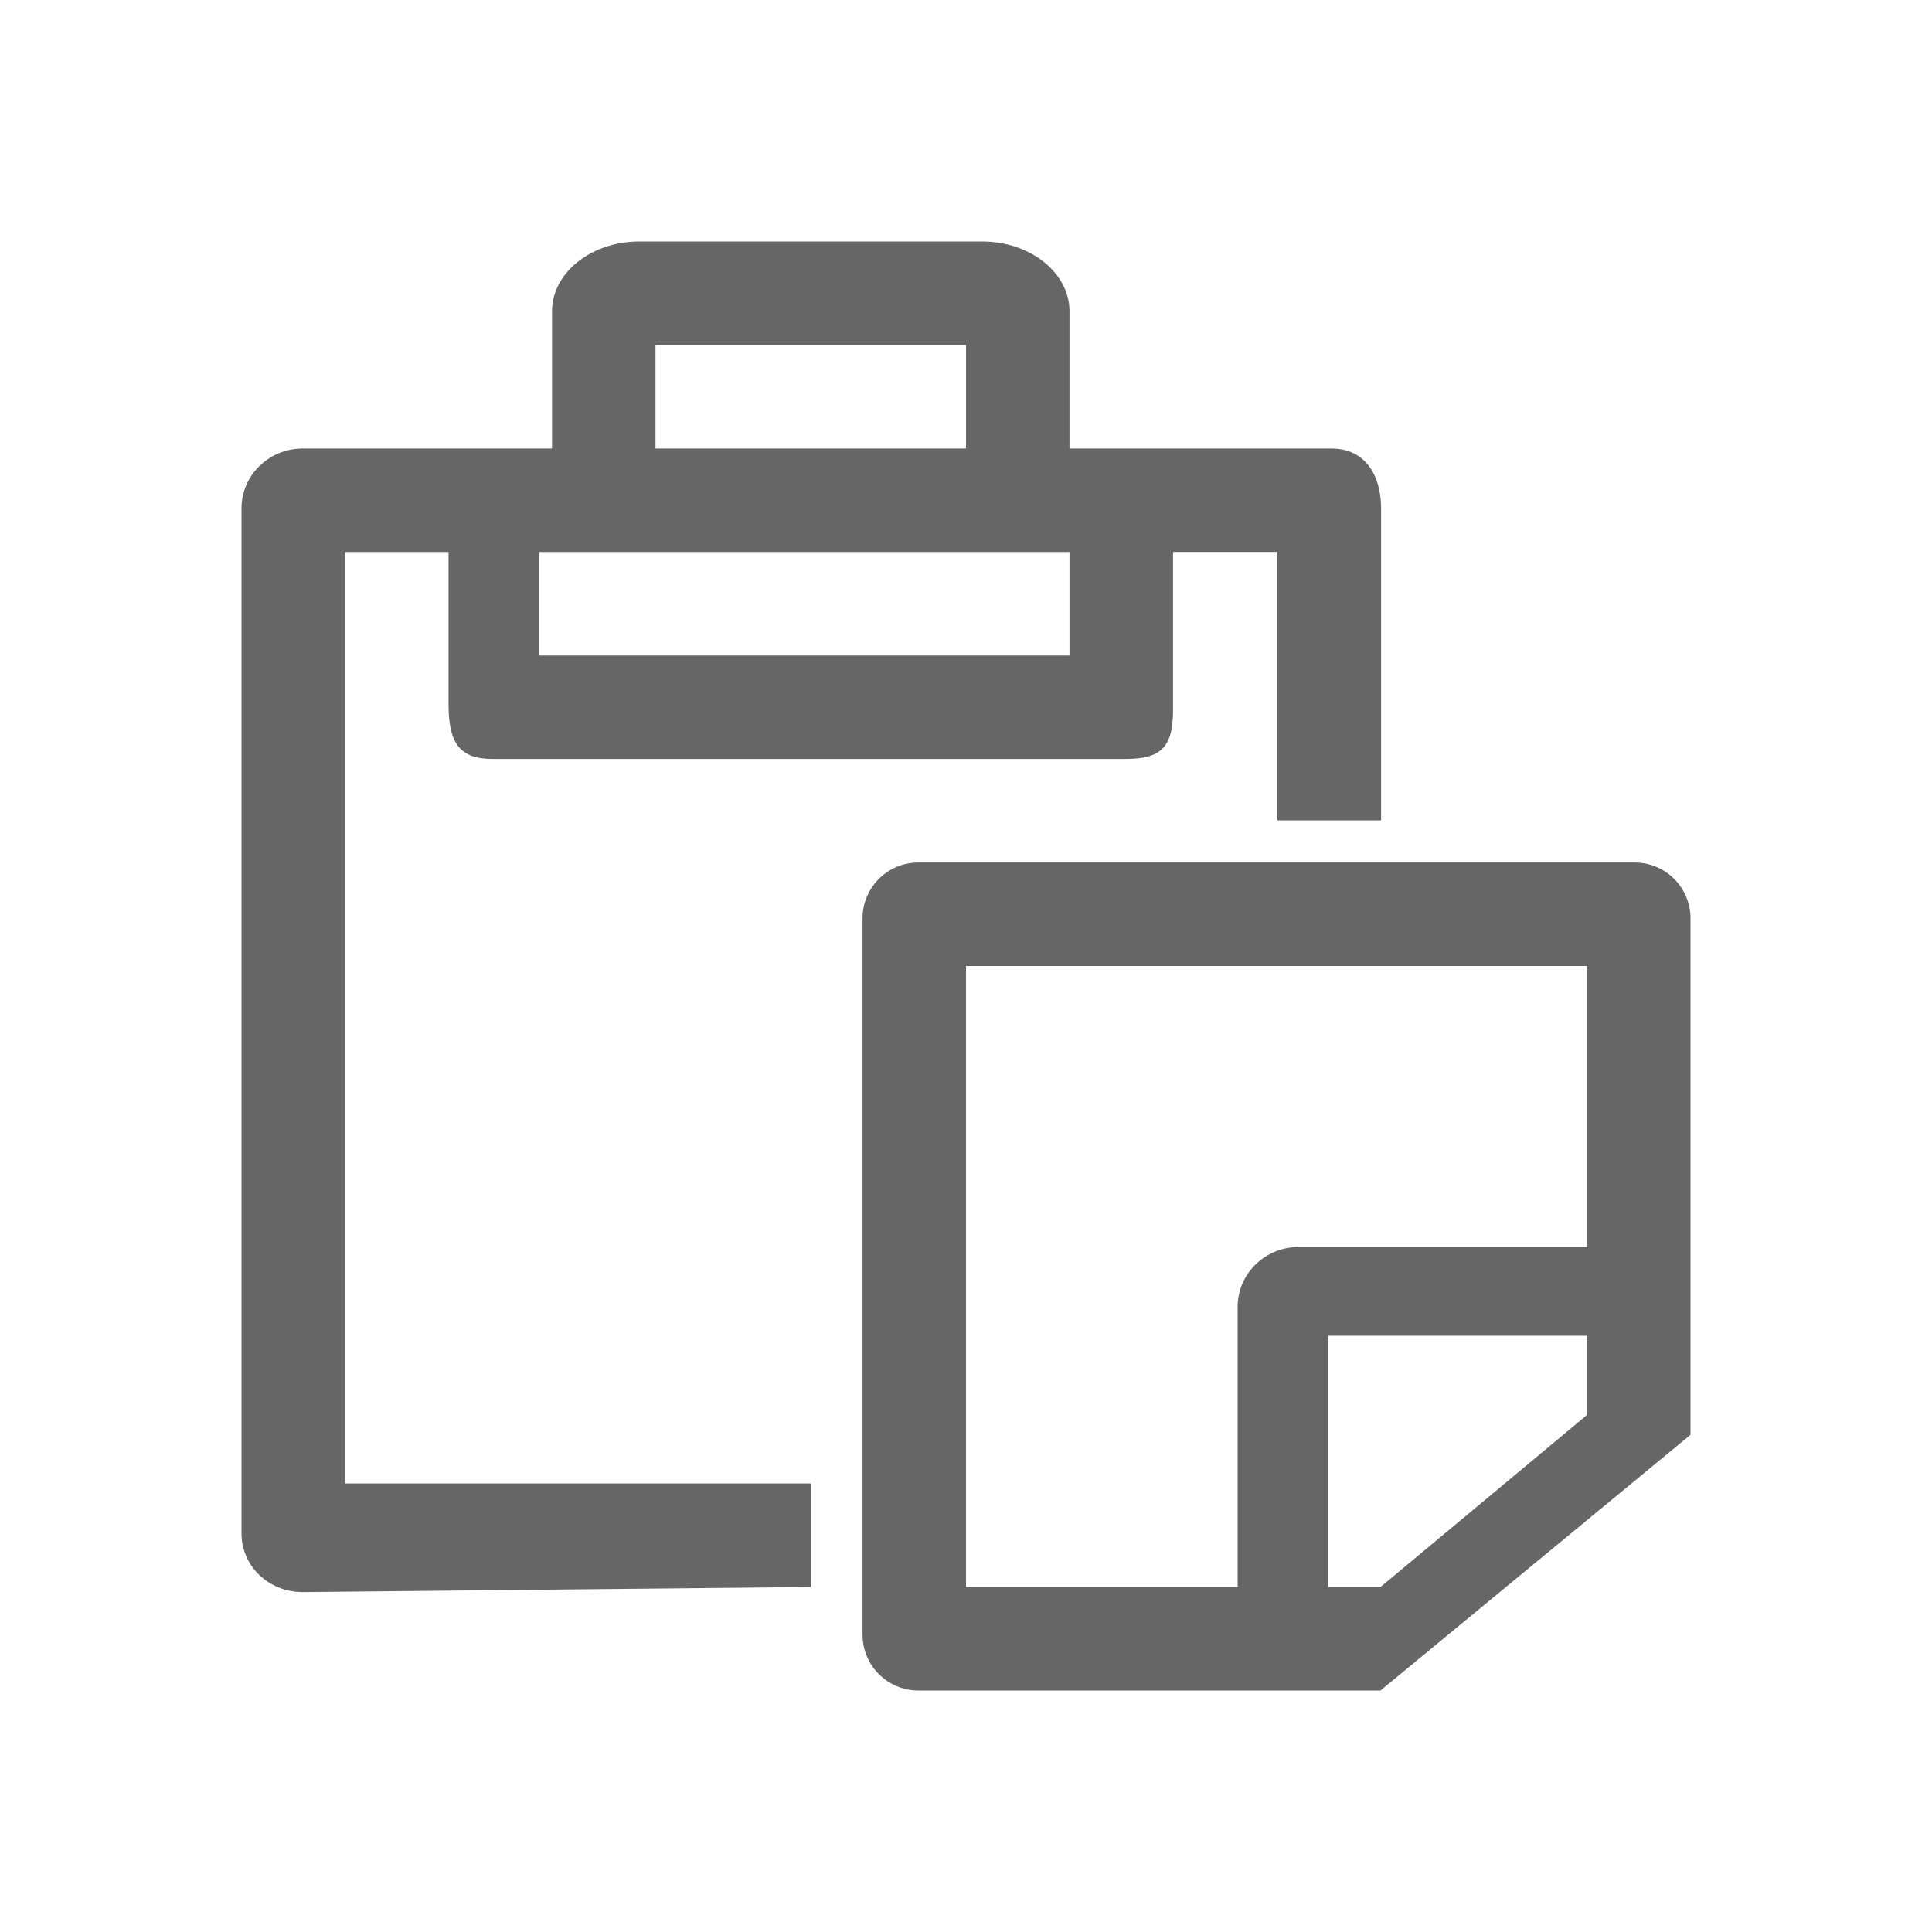
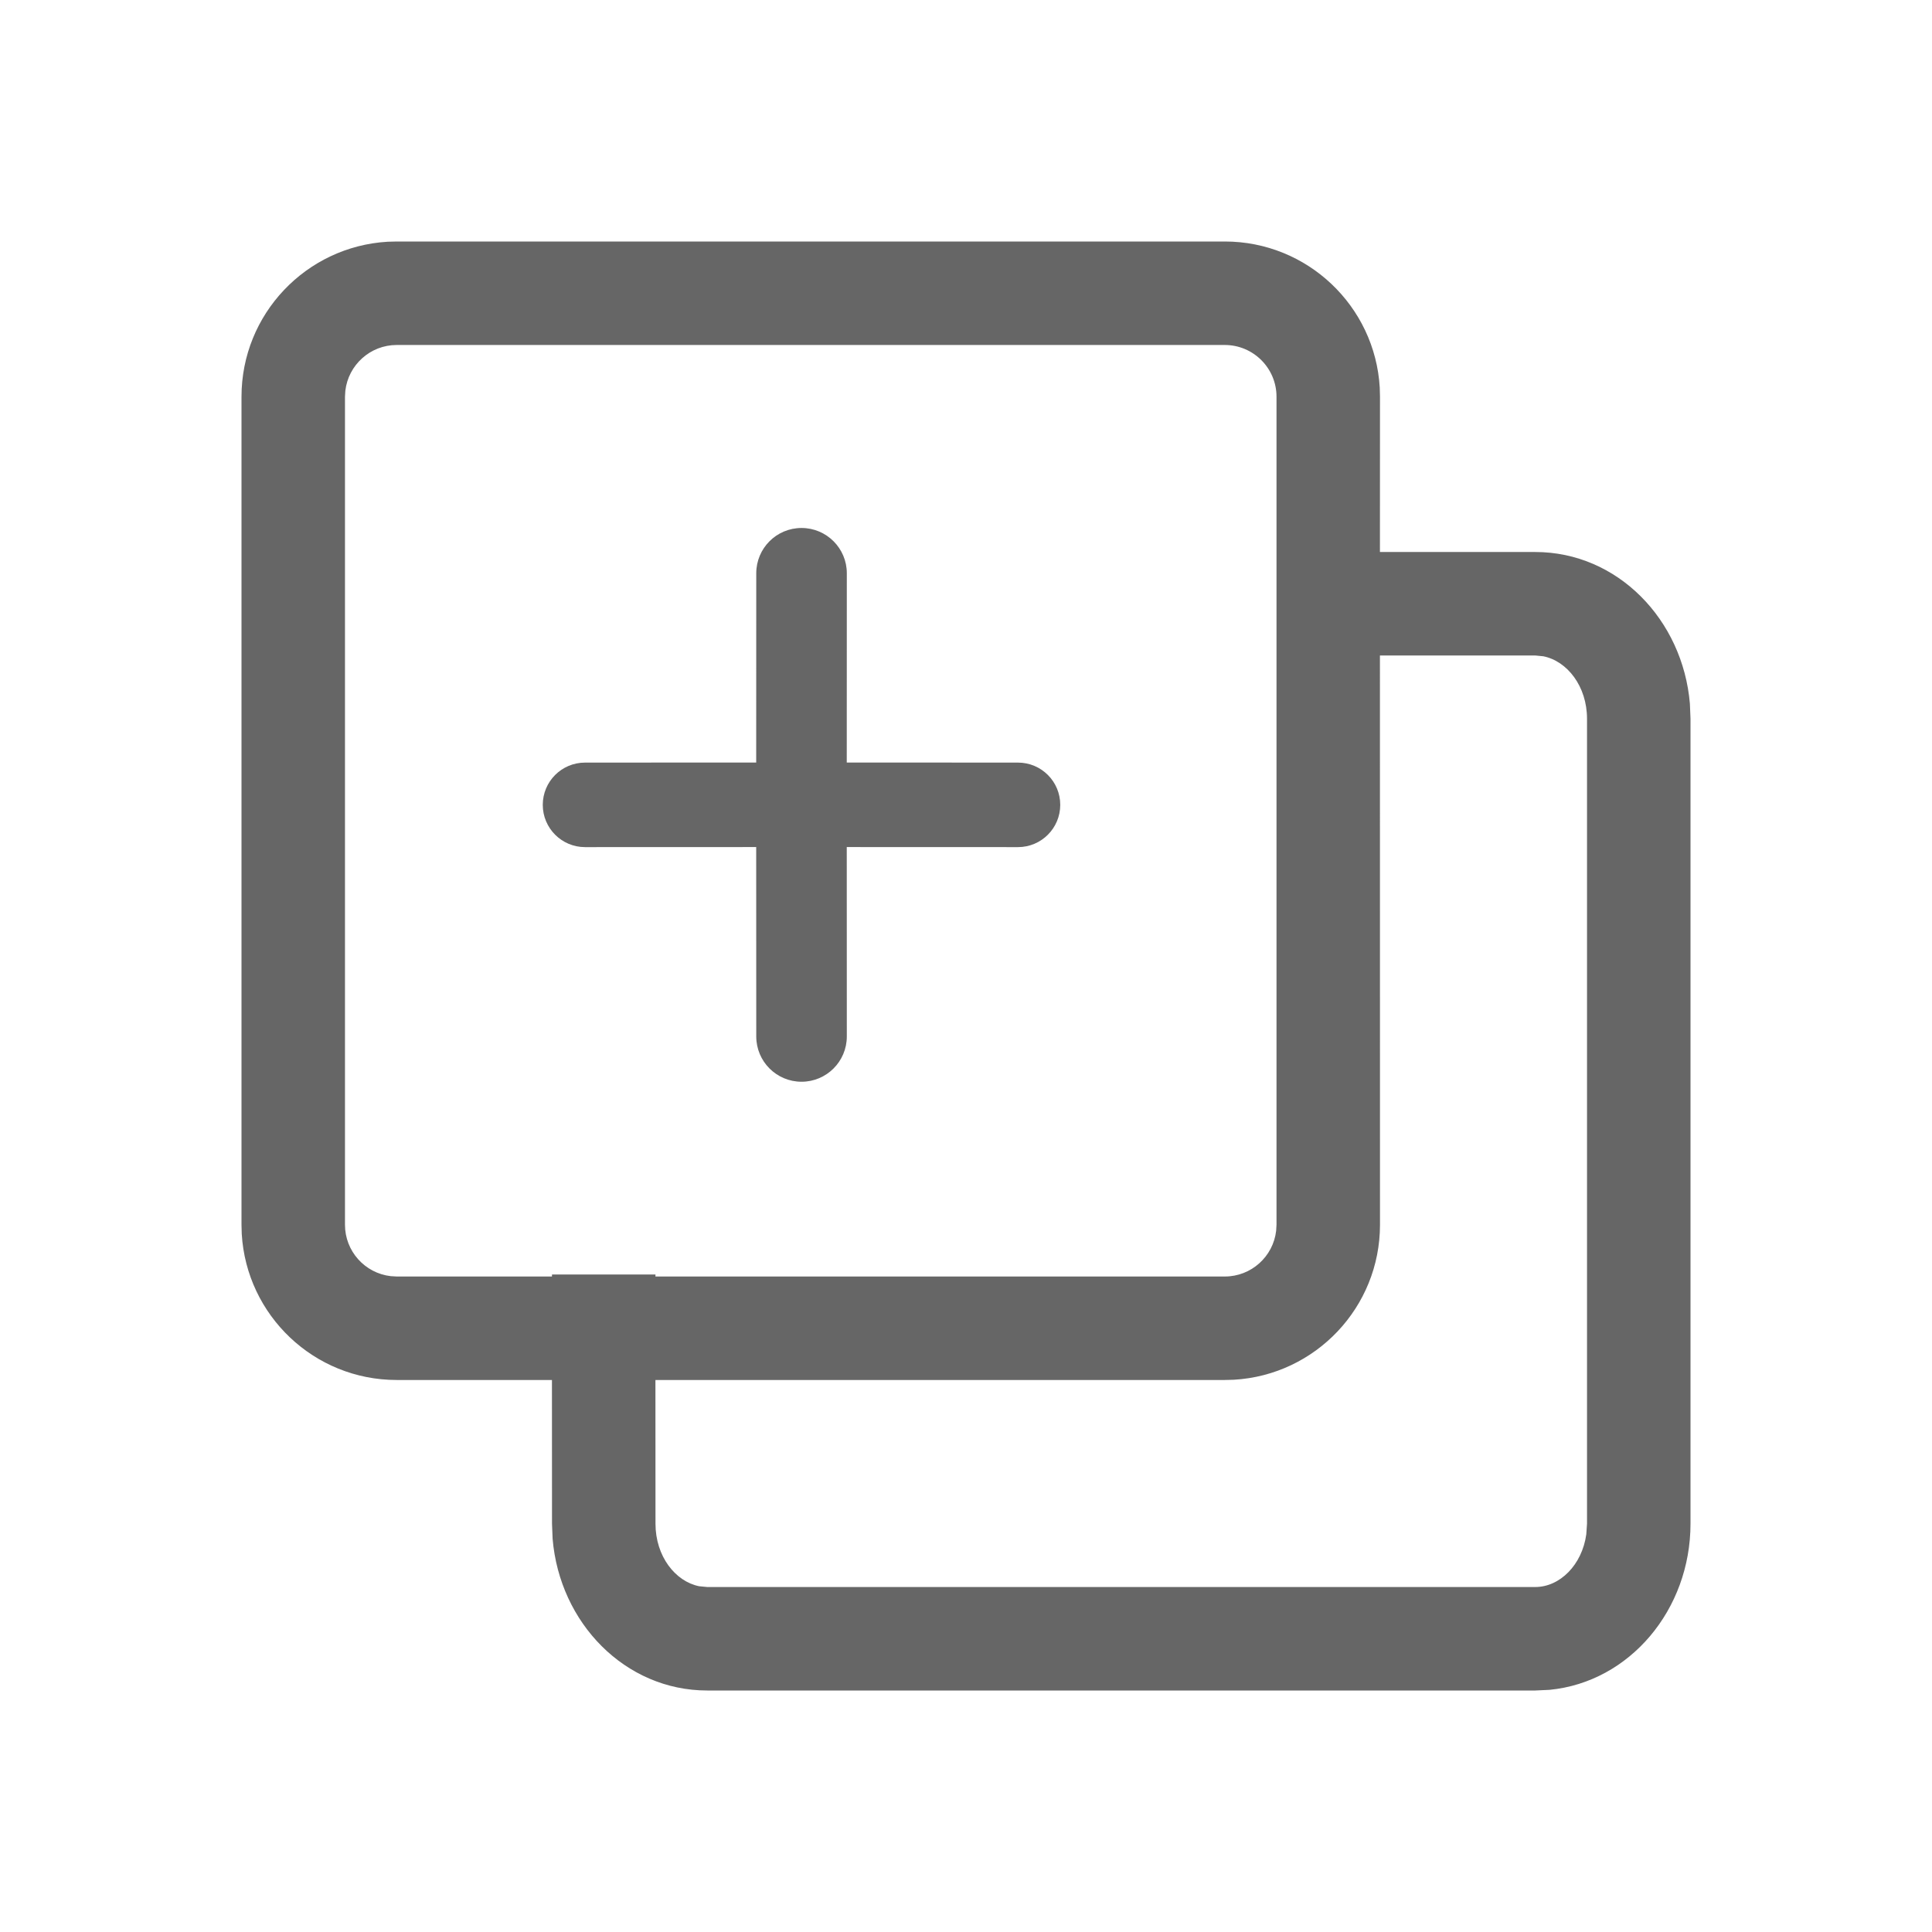
<svg xmlns="http://www.w3.org/2000/svg" width="32px" height="32px" viewBox="0 0 32 32" version="1.1">
-   <g id="1206-粘贴" stroke="none" stroke-width="1" fill="none" fill-rule="evenodd">
+   <g id="1179-粘贴" stroke="none" stroke-width="1" fill="none" fill-rule="evenodd">
    <g id="编组" transform="translate(4, 4)" fill="#000000" fill-rule="nonzero">
-       <path d="M3.429,3.429 L15.429,3.429 L15.429,7.77 C15.429,8.409 15.196,8.571 14.637,8.571 L4.159,8.571 C3.6,8.571 3.429,8.296 3.429,7.657 L3.429,3.429 Z M4.929,6.858 L13.714,6.858 L13.714,5.142 L4.929,5.142 L4.929,6.858 Z M6.59,0 L12.267,0 C13.066,0 13.714,0.518 13.714,1.157 L13.714,5.143 L5.143,5.143 L5.143,1.157 C5.143,0.518 5.791,0 6.59,0 Z M6.857,1.716 L6.857,3.429 L12,3.429 L12,1.714 L6.857,1.714 L6.857,1.716 Z M1.714,20.571 L9.429,20.571 L9.429,22.286 L1.013,22.37 C0.453,22.37 0,21.944 0,21.397 L0,4.42 C0,3.873 0.453,3.429 1.013,3.429 C12.001,3.429 17.681,3.429 18.054,3.429 C18.613,3.429 18.875,3.873 18.875,4.42 L18.875,9.588 L17.158,9.588 L17.158,5.142 L1.714,5.143 L1.714,20.571 Z M18.001,18.124 L18.001,24 L16.499,24 L16.499,17.646 C16.499,17.098 16.952,16.654 17.511,16.654 L24,16.654 L24,18.124 L18.001,18.124 Z M18.865,24 L11.211,24 C10.7,24 10.286,23.586 10.286,23.074 L10.286,11.211 C10.286,10.7 10.7,10.286 11.211,10.286 L23.074,10.286 C23.586,10.286 24,10.7 24,11.211 L24,19.765 L18.865,24 Z M12,22.286 L18.865,22.286 L22.286,19.436 L22.286,12 L12,12 L12,22.286 Z" id="形状" fill="#666666" />
+       <path d="M16.286,0 C17.655,0 18.775,1.071 18.853,2.42 L18.857,2.571 L18.856,5.143 L21.429,5.143 C22.79,5.143 23.873,6.263 23.99,7.656 L24,7.905 L24,21.238 C24,22.661 22.992,23.86 21.666,23.989 L21.429,24 L7.714,24 C6.353,24 5.269,22.88 5.153,21.487 L5.143,21.238 L5.142,18.857 L2.571,18.857 C1.202,18.857 0.083,17.787 0.004,16.437 L0,16.286 L0,2.571 C0,1.202 1.071,0.083 2.42,0.004 L2.571,0 L16.286,0 Z M21.429,6.857 L18.856,6.857 L18.857,16.286 C18.857,17.655 17.787,18.775 16.437,18.853 L16.286,18.857 L6.856,18.857 L6.857,21.238 C6.857,21.776 7.185,22.194 7.58,22.273 L7.714,22.286 L21.429,22.286 C21.835,22.286 22.204,21.921 22.274,21.413 L22.286,21.238 L22.286,7.905 C22.286,7.367 21.958,6.949 21.562,6.87 L21.429,6.857 Z M16.286,1.714 L2.571,1.714 C2.132,1.714 1.77,2.045 1.72,2.471 L1.714,2.571 L1.714,16.286 C1.714,16.725 2.045,17.088 2.471,17.137 L2.571,17.143 L5.142,17.143 L5.143,17.11 L6.857,17.11 L6.856,17.143 L16.286,17.143 C16.725,17.143 17.088,16.812 17.137,16.386 L17.143,16.286 L17.143,2.571 C17.143,2.098 16.759,1.714 16.286,1.714 Z M9.276,4.745 C9.69,4.745 10.026,5.081 10.026,5.495 L10.025,8.63 L12.861,8.631 C13.248,8.631 13.561,8.944 13.561,9.331 C13.561,9.717 13.248,10.031 12.861,10.031 L10.025,10.03 L10.026,13.167 C10.026,13.581 9.69,13.917 9.276,13.917 C8.861,13.917 8.526,13.581 8.526,13.167 L8.525,10.03 L5.69,10.031 C5.303,10.031 4.99,9.717 4.99,9.331 C4.99,8.944 5.303,8.631 5.69,8.631 L8.525,8.63 L8.526,5.495 C8.526,5.081 8.861,4.745 9.276,4.745 Z" id="形状" fill="#666666" />
    </g>
  </g>
</svg>
